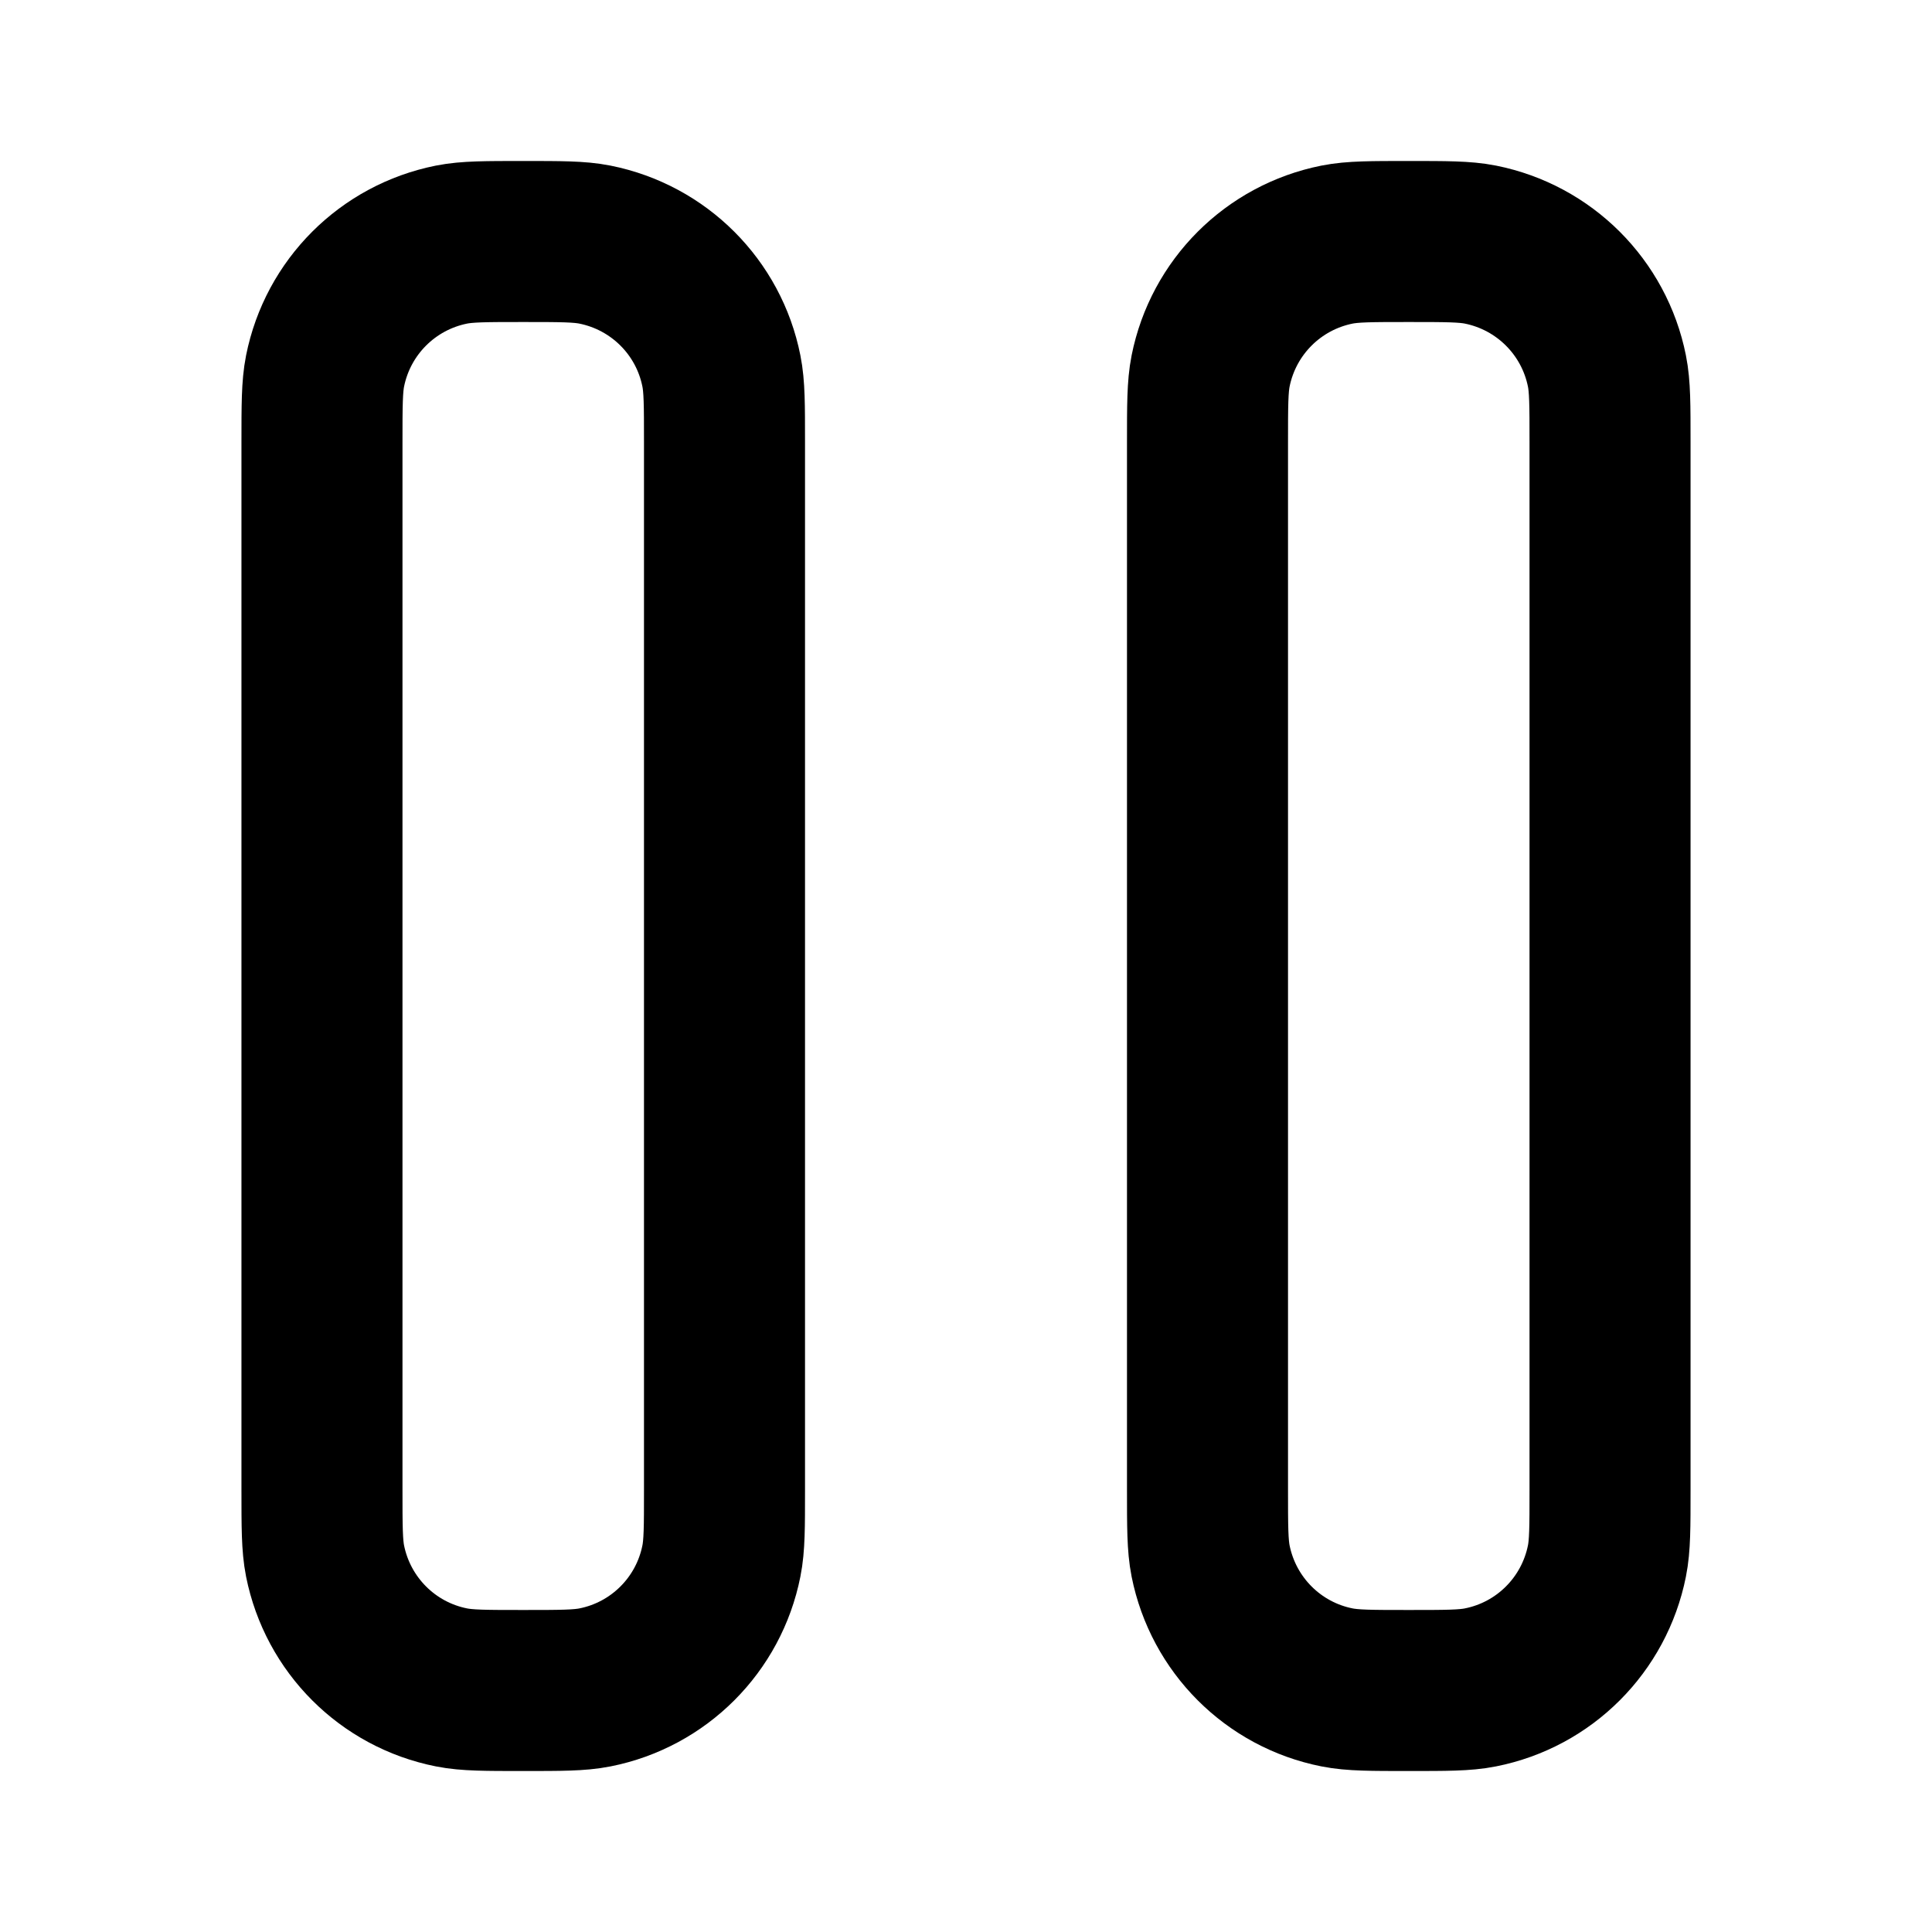
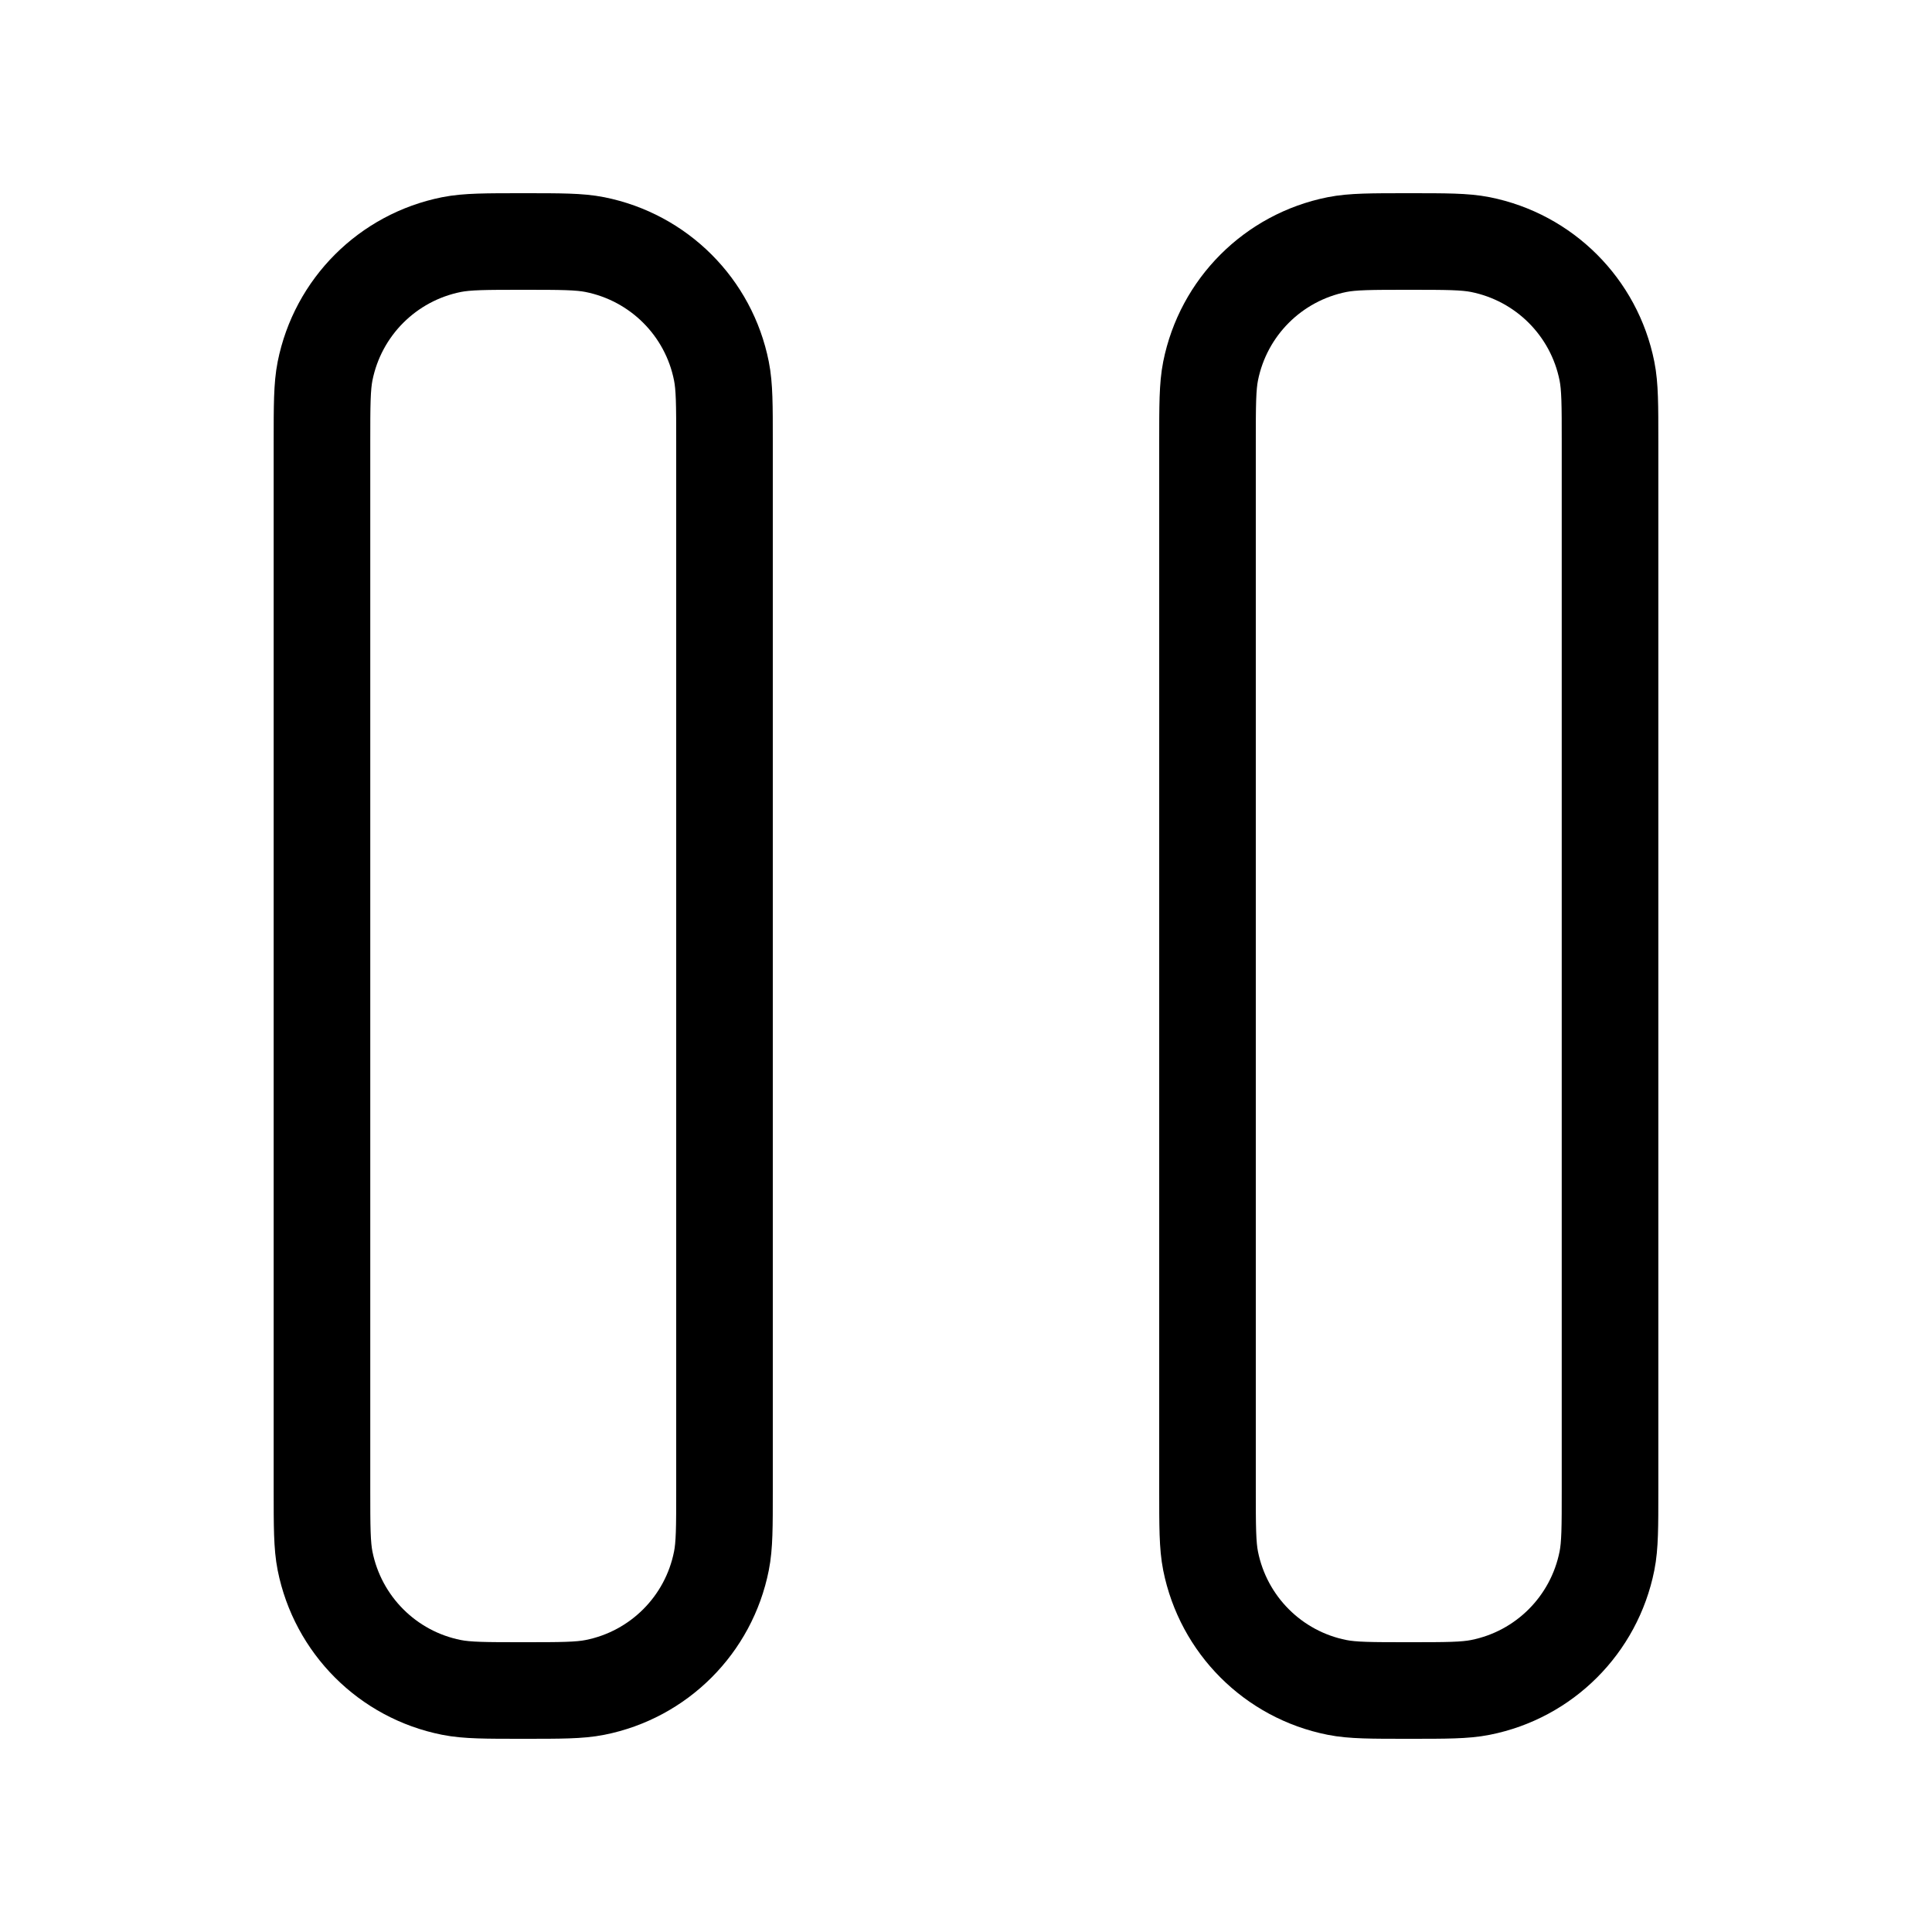
<svg xmlns="http://www.w3.org/2000/svg" width="20" height="20" viewBox="0 0 20 20" fill="none">
-   <path d="M12.5 4.583V15.417C12.5 15.804 12.5 15.998 12.532 16.159C12.664 16.82 13.18 17.337 13.841 17.468C14.002 17.5 14.196 17.5 14.583 17.5C14.97 17.5 15.165 17.5 15.325 17.468C15.987 17.337 16.503 16.82 16.635 16.159C16.667 15.999 16.667 15.807 16.667 15.427V4.573C16.667 4.193 16.667 4.001 16.635 3.841C16.503 3.18 15.986 2.664 15.325 2.532C15.164 2.5 14.97 2.5 14.583 2.5C14.196 2.5 14.002 2.5 13.841 2.532C13.18 2.664 12.664 3.18 12.532 3.841C12.5 4.002 12.5 4.196 12.5 4.583Z" stroke="black" stroke-width="1.667" stroke-linecap="round" stroke-linejoin="round" />
-   <path d="M3.333 4.583V15.417C3.333 15.804 3.333 15.998 3.365 16.159C3.497 16.82 4.013 17.337 4.674 17.468C4.835 17.5 5.029 17.5 5.416 17.5C5.803 17.5 5.998 17.5 6.159 17.468C6.82 17.337 7.337 16.82 7.468 16.159C7.5 15.999 7.5 15.807 7.5 15.427V4.573C7.5 4.193 7.5 4.001 7.468 3.841C7.337 3.18 6.82 2.664 6.158 2.532C5.997 2.5 5.804 2.5 5.417 2.5C5.029 2.5 4.835 2.5 4.674 2.532C4.013 2.664 3.497 3.18 3.365 3.841C3.333 4.002 3.333 4.196 3.333 4.583Z" stroke="black" stroke-width="1.667" stroke-linecap="round" stroke-linejoin="round" />
+   <path d="M12.5 4.583V15.417C12.5 15.804 12.5 15.998 12.532 16.159C12.664 16.82 13.18 17.337 13.841 17.468C14.002 17.5 14.196 17.5 14.583 17.5C14.97 17.5 15.165 17.5 15.325 17.468C15.987 17.337 16.503 16.82 16.635 16.159C16.667 15.999 16.667 15.807 16.667 15.427V4.573C16.667 4.193 16.667 4.001 16.635 3.841C16.503 3.18 15.986 2.664 15.325 2.532C15.164 2.5 14.97 2.5 14.583 2.5C14.196 2.5 14.002 2.5 13.841 2.532C13.18 2.664 12.664 3.18 12.532 3.841C12.5 4.002 12.5 4.196 12.5 4.583Z" stroke="black" stroke-width="1" stroke-linecap="round" stroke-linejoin="round" />
+   <path d="M3.333 4.583V15.417C3.333 15.804 3.333 15.998 3.365 16.159C3.497 16.82 4.013 17.337 4.674 17.468C4.835 17.5 5.029 17.5 5.416 17.5C5.803 17.5 5.998 17.5 6.159 17.468C6.82 17.337 7.337 16.82 7.468 16.159C7.5 15.999 7.5 15.807 7.5 15.427V4.573C7.5 4.193 7.5 4.001 7.468 3.841C7.337 3.18 6.82 2.664 6.158 2.532C5.997 2.5 5.804 2.5 5.417 2.5C5.029 2.5 4.835 2.5 4.674 2.532C4.013 2.664 3.497 3.18 3.365 3.841C3.333 4.002 3.333 4.196 3.333 4.583Z" stroke="black" stroke-width="1" stroke-linecap="round" stroke-linejoin="round" />
</svg>
